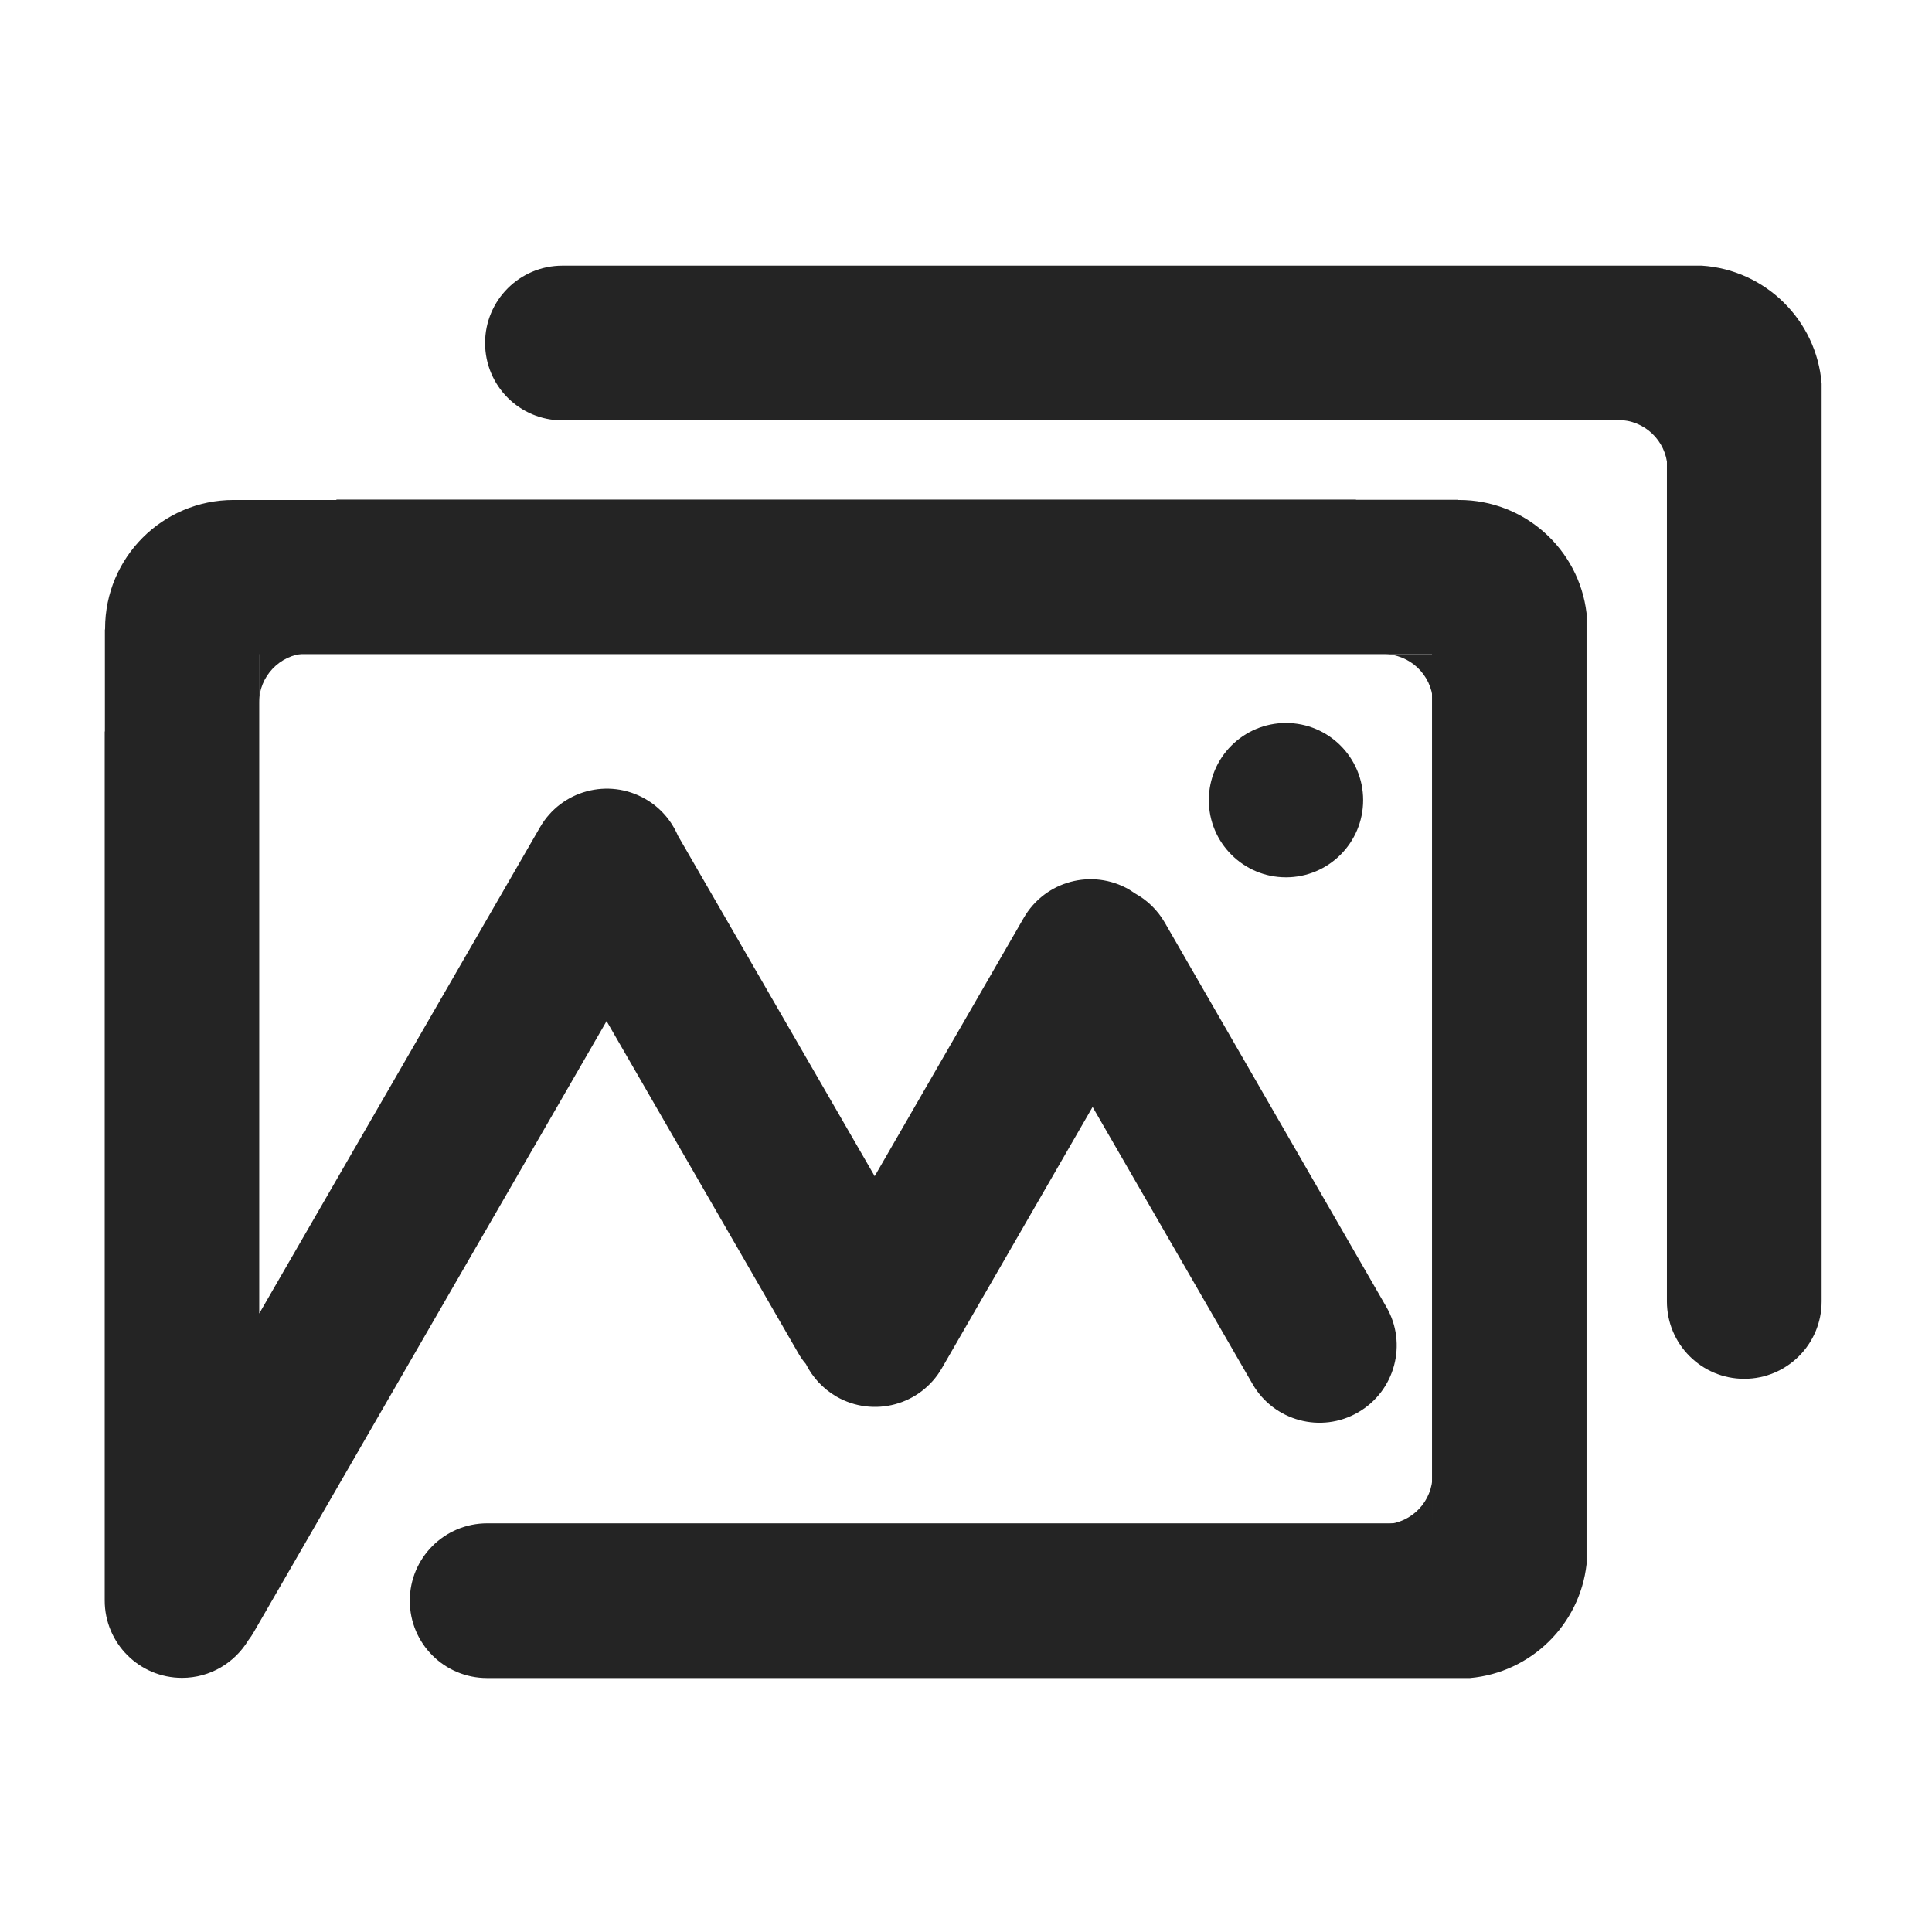
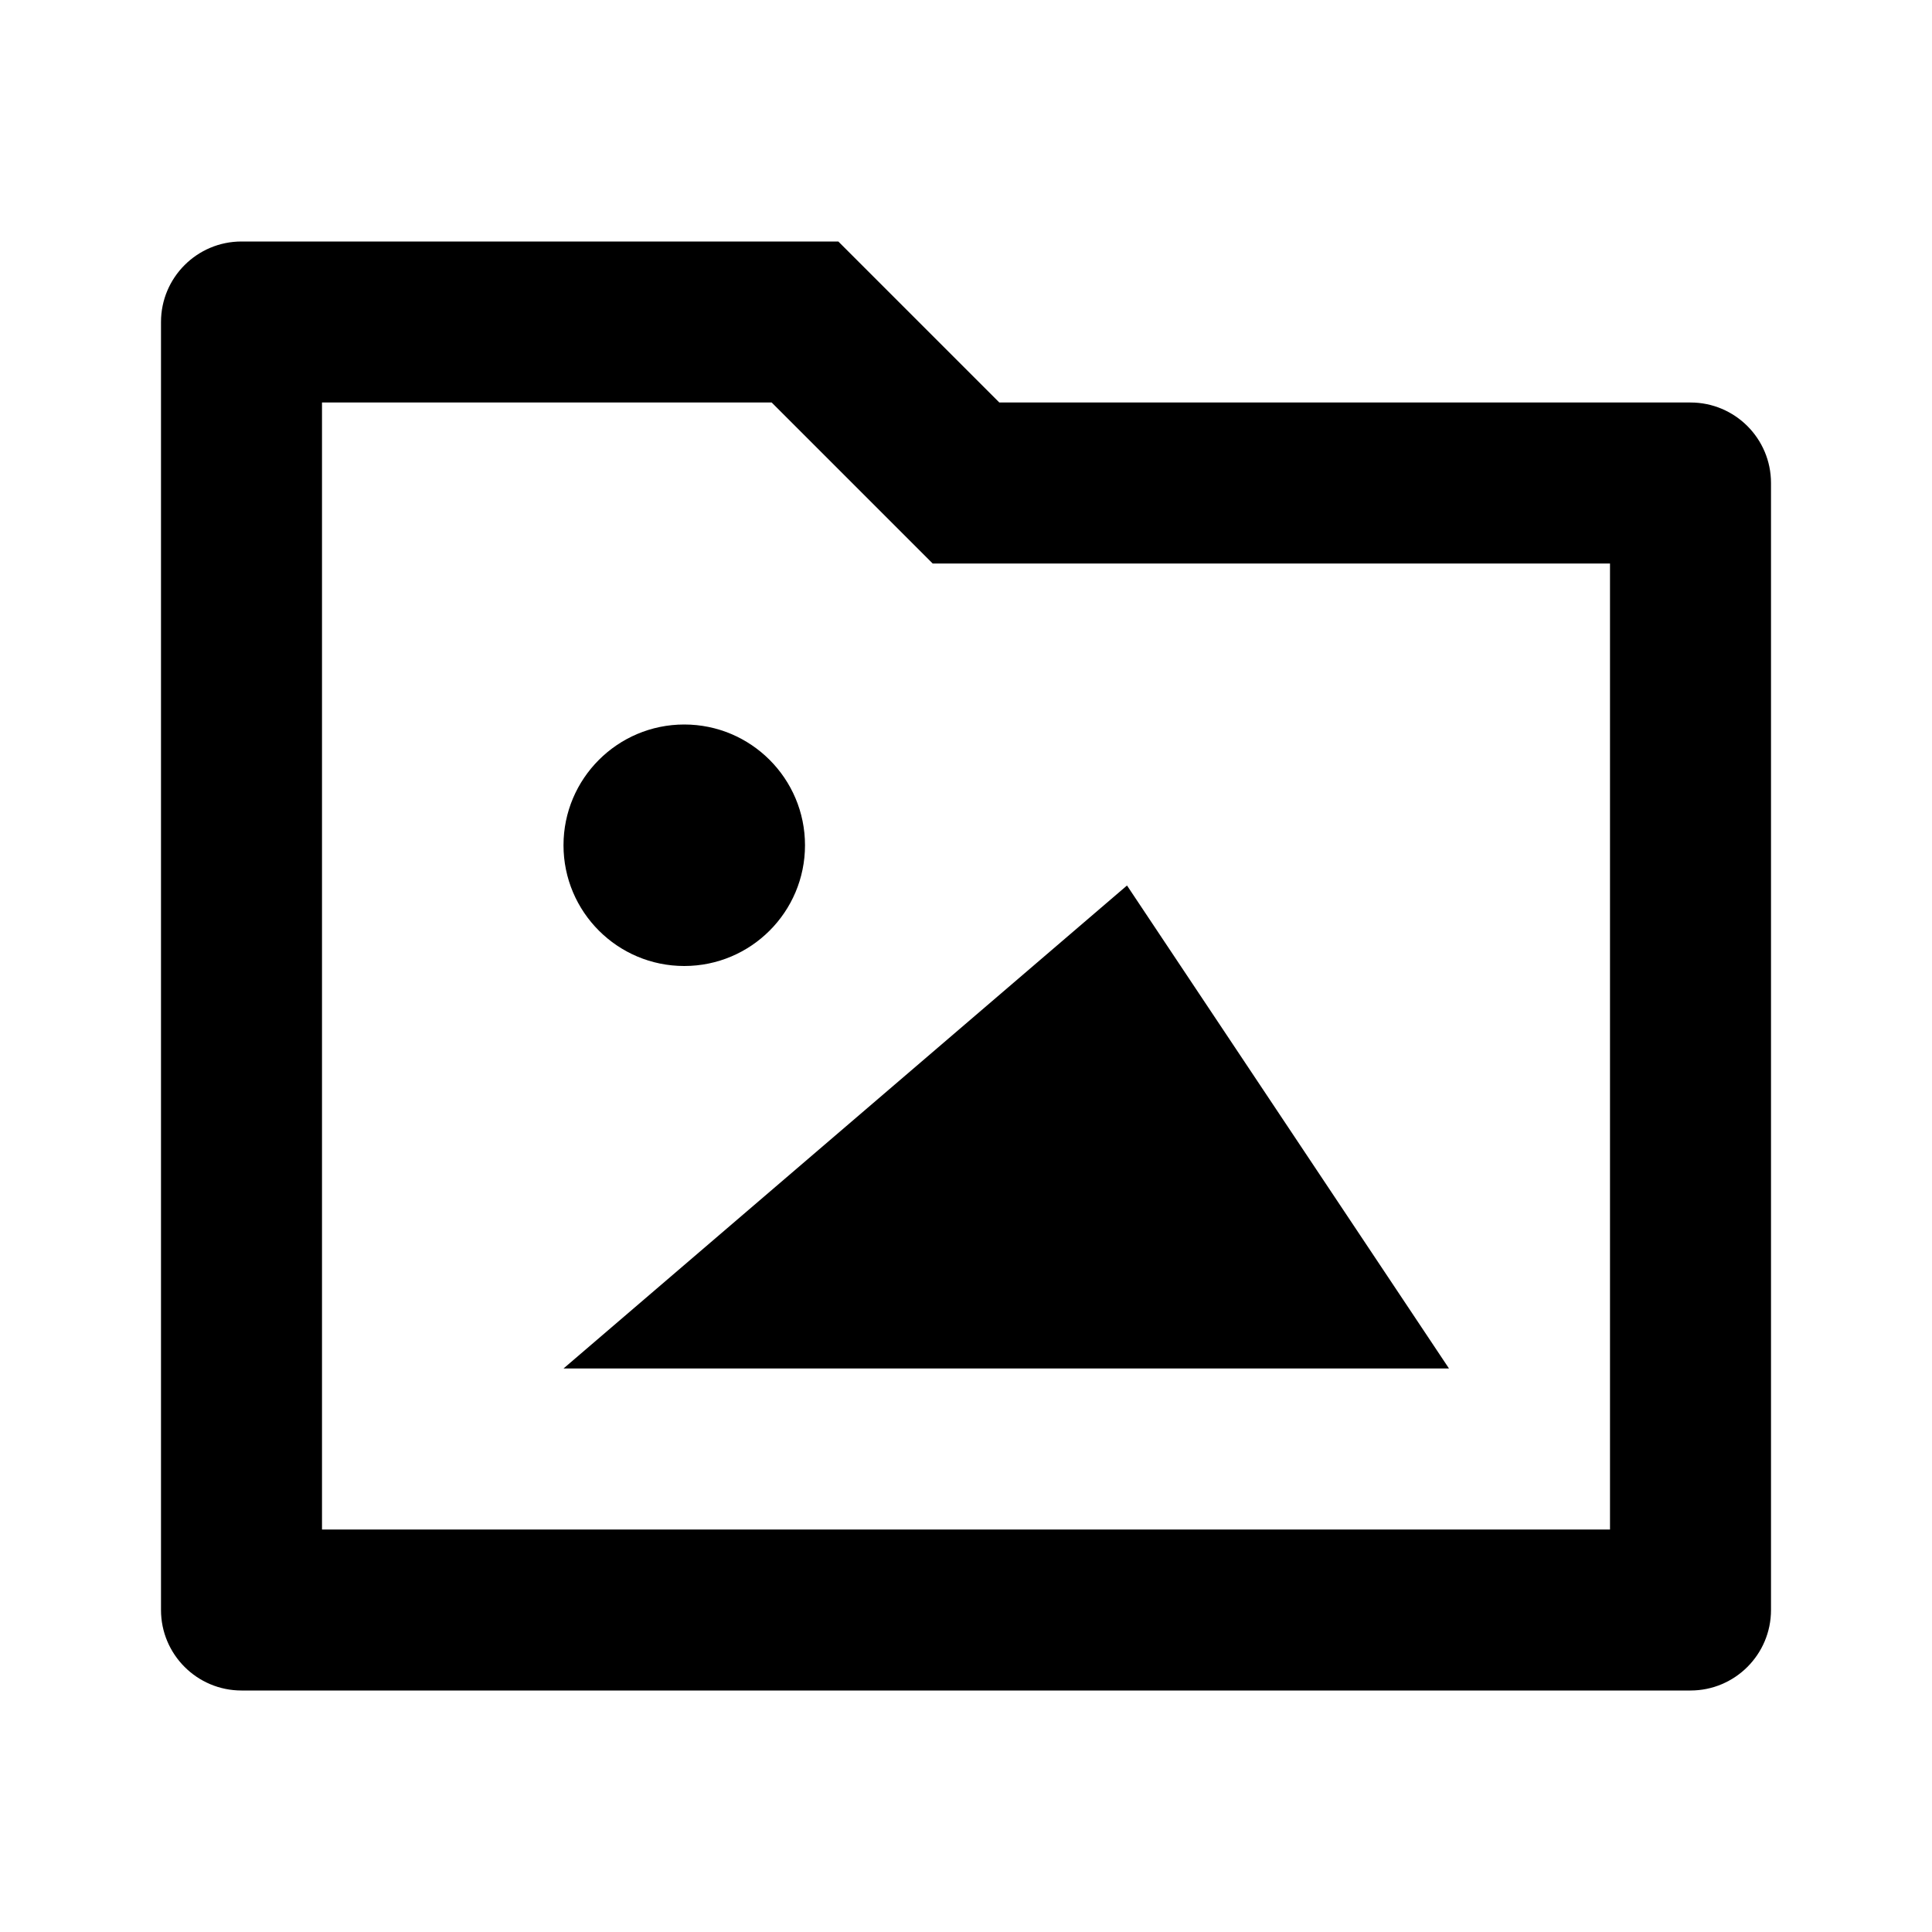
- <svg xmlns="http://www.w3.org/2000/svg" t="1714108928388" class="icon" viewBox="0 0 1024 1024" version="1.1" p-id="2339" width="200" height="200">
-   <path d="M759.5 346.7v40.9-16.2c-0.8-13.8-12.2-24.7-26.2-24.7h26.2zM759.3 807.9h-40.9 16.2c13.8-0.8 24.7-12.2 24.7-26.2v26.2zM883.8 222.6v40.9-16.2c-0.8-13.8-12.2-24.7-26.2-24.7h26.2zM137.3 346.3h40.9H162c-13.8 0.8-24.7 12.2-24.7 26.2v-26.2z" fill="#242424" p-id="2340" />
-   <path d="M681.6 424.1m-40.9 0a40.9 40.9 0 1 0 81.8 0 40.9 40.9 0 1 0-81.8 0Z" fill="#242424" p-id="2341" />
-   <path d="M902 140.8H298.1c-22.6 0-41 18.3-41 41s18.3 41 41 41h585.4v467c0 22.6 18.3 41 41 41 22.6 0 41-18.3 41-41V203.3c-2.7-33.6-29.8-60.3-63.5-62.5z" fill="#242424" p-id="2342" />
-   <path d="M840.9 829.1V325c-4-33.8-32.7-60-67.6-60h-0.5v-0.1h-54.1v-0.1H178.3v0.2h-54.5c-37.6 0-68.1 30.5-68.1 68.1v0.5h-0.1v54.1h-0.1v460.6c0 22.6 18.3 41 41 41 14.9 0 27.9-8 35.1-19.9 1.1-1.4 2.1-2.9 3-4.5l186.9-323.7 101.6 176c1.2 2.1 2.5 4 4 5.7 3.5 7 9 13.1 16.2 17.3 19.6 11.3 44.6 4.6 55.9-15l79.9-138.5 84.8 146.9c11.3 19.6 36.4 26.3 55.9 15 19.6-11.3 26.3-36.4 15-55.9L617.3 488.9c-3.9-6.7-9.3-11.8-15.6-15.3-1-0.7-2.1-1.4-3.2-2.1-19.6-11.3-44.6-4.6-55.9 15l-79 136.9-104.3-180.5c-3.4-7.9-9.2-14.8-17.2-19.4-19.6-11.3-44.6-4.6-55.9 15L137.4 696.2V346.7H759v460.7H258.2c-22.6 0-41 18.3-41 41s18.3 41 41 41h520.9c32.4-2.9 58.2-28.3 61.8-60.3z" fill="#242424" p-id="2343" />
+ <svg xmlns="http://www.w3.org/2000/svg" viewBox="0 0 24 24" fill="currentColor">
+   <path d="M4 5V19H20V7H11.586L9.586 5H4ZM12.414 5H21C21.552 5 22 5.448 22 6V20C22 20.552 21.552 21 21 21H3C2.448 21 2 20.552 2 20V4C2 3.448 2.448 3 3 3H10.414L12.414 5ZM10 10.5C10 11.328 9.328 12 8.5 12C7.672 12 7 11.328 7 10.5C7 9.672 7.672 9 8.5 9C9.328 9 10 9.672 10 10.5ZM18 17L14 11L7 17H18Z" />
</svg>
